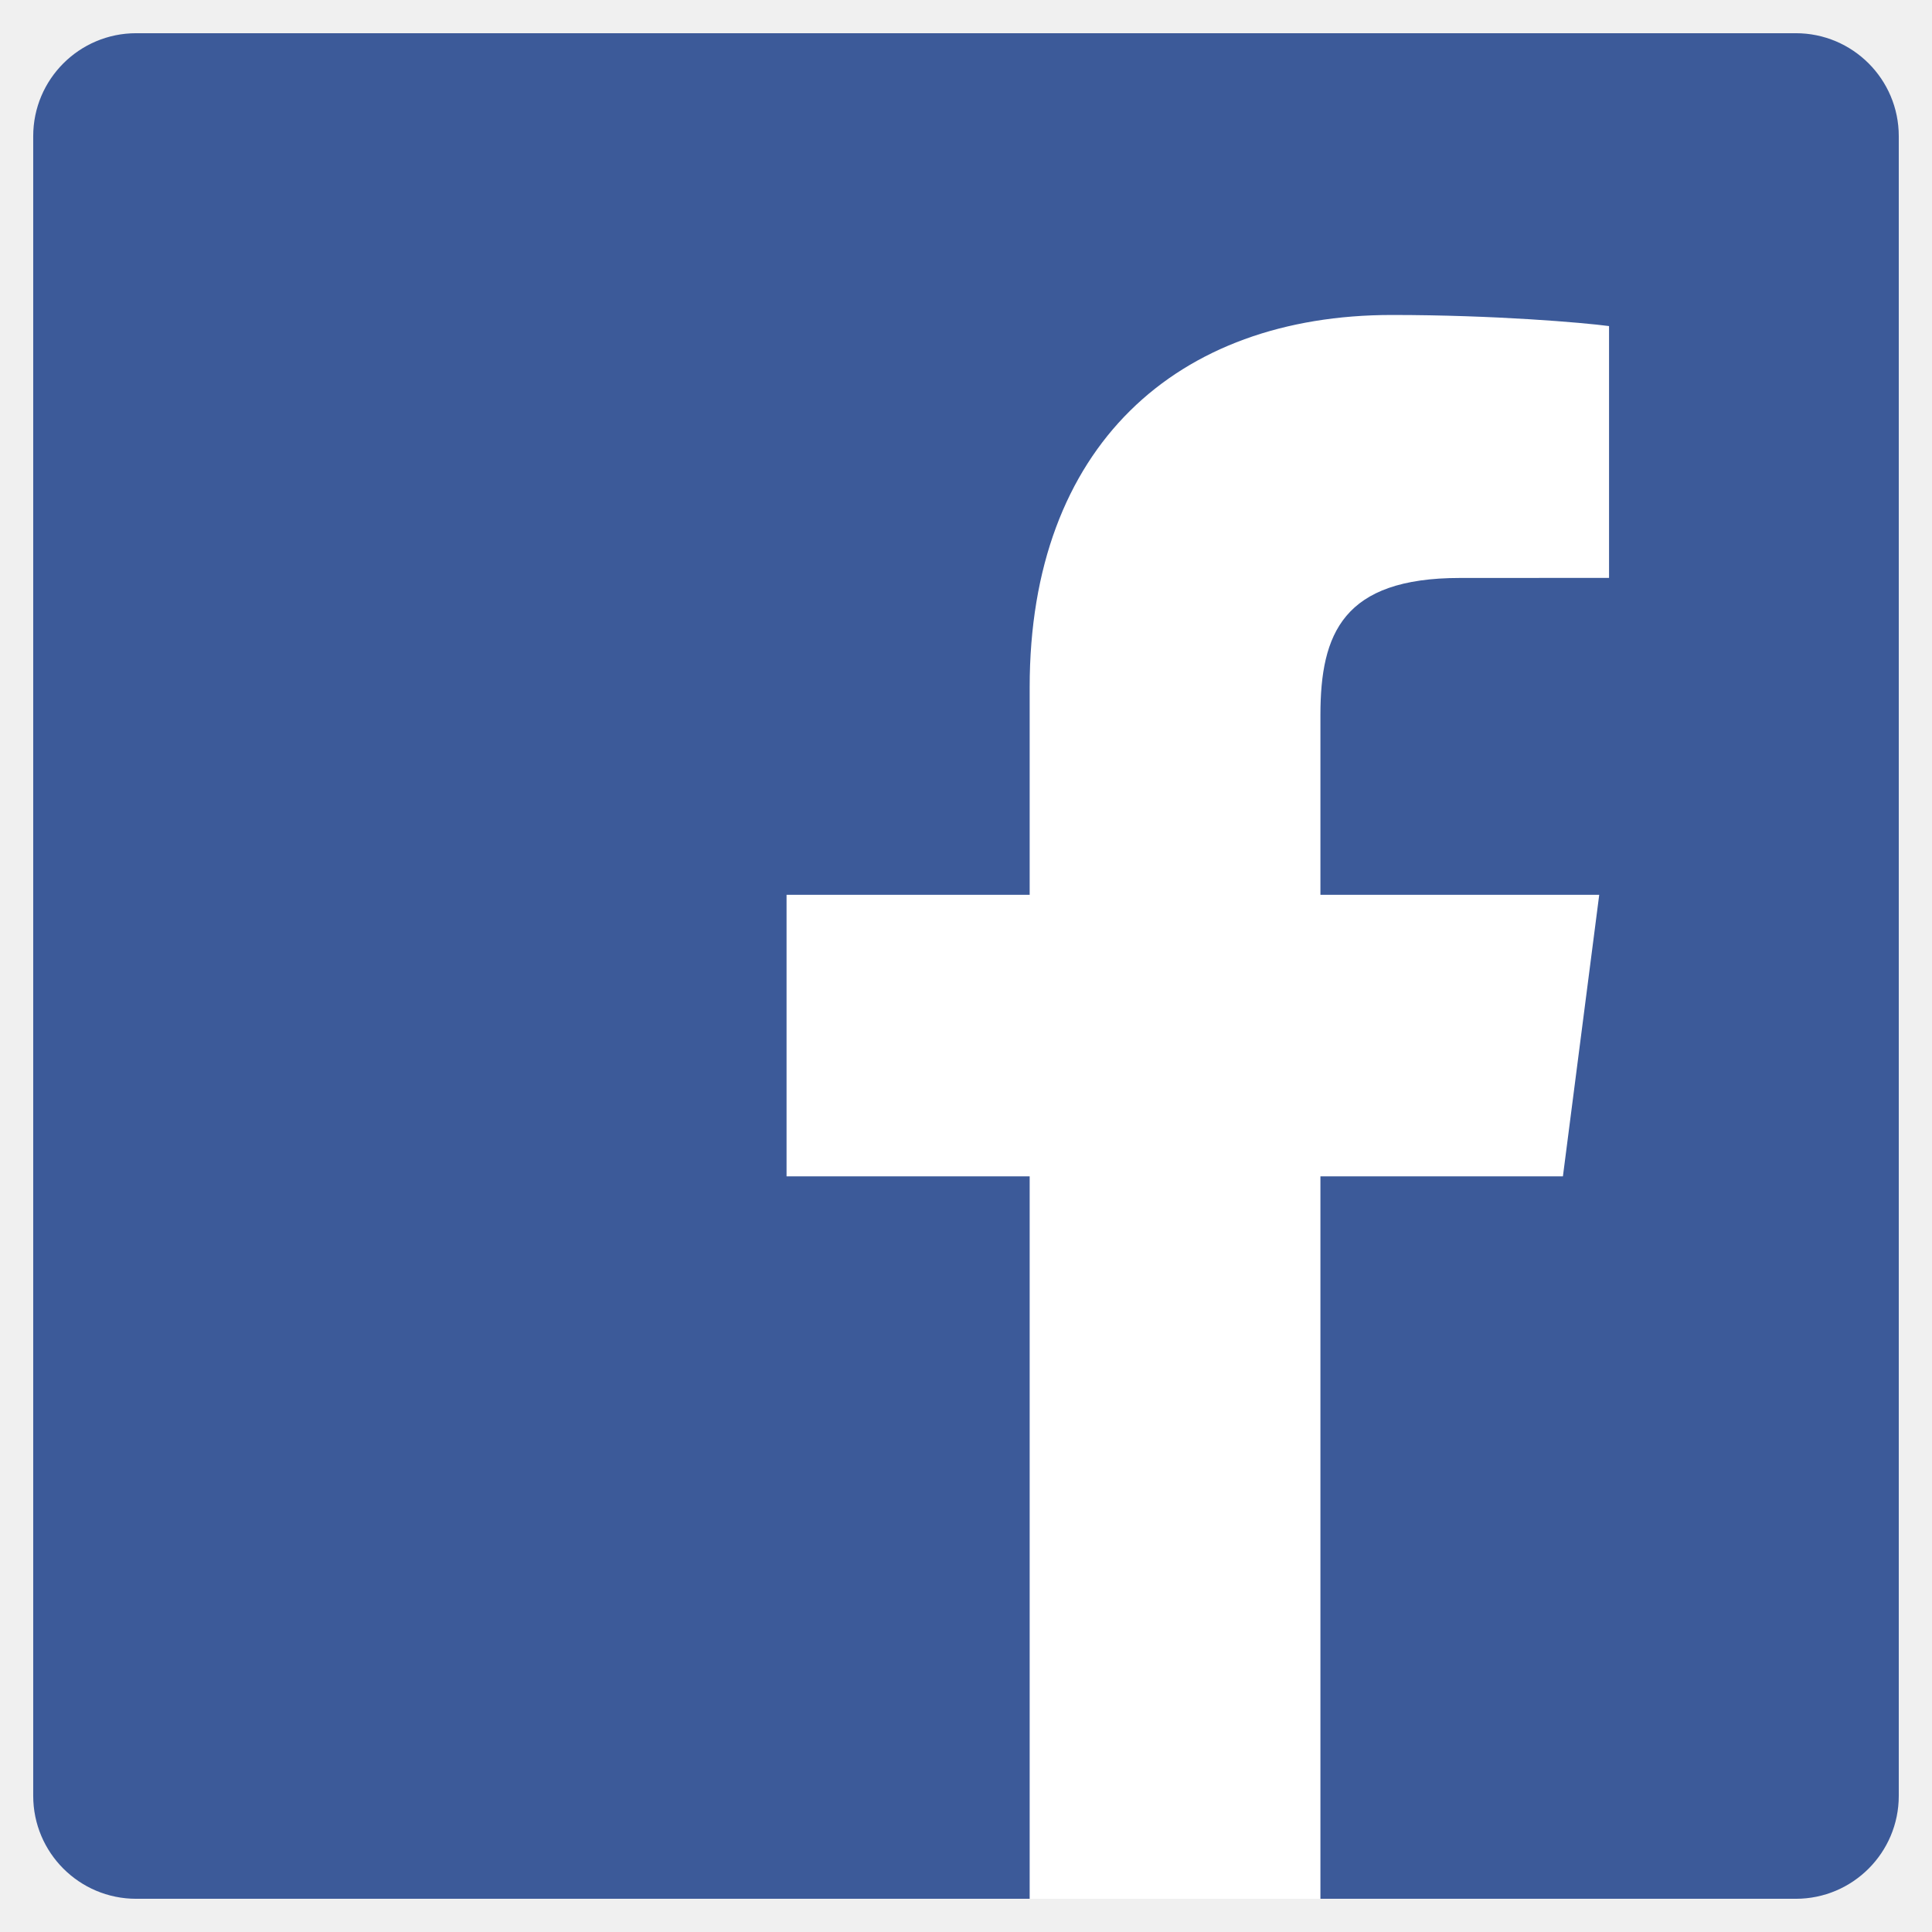
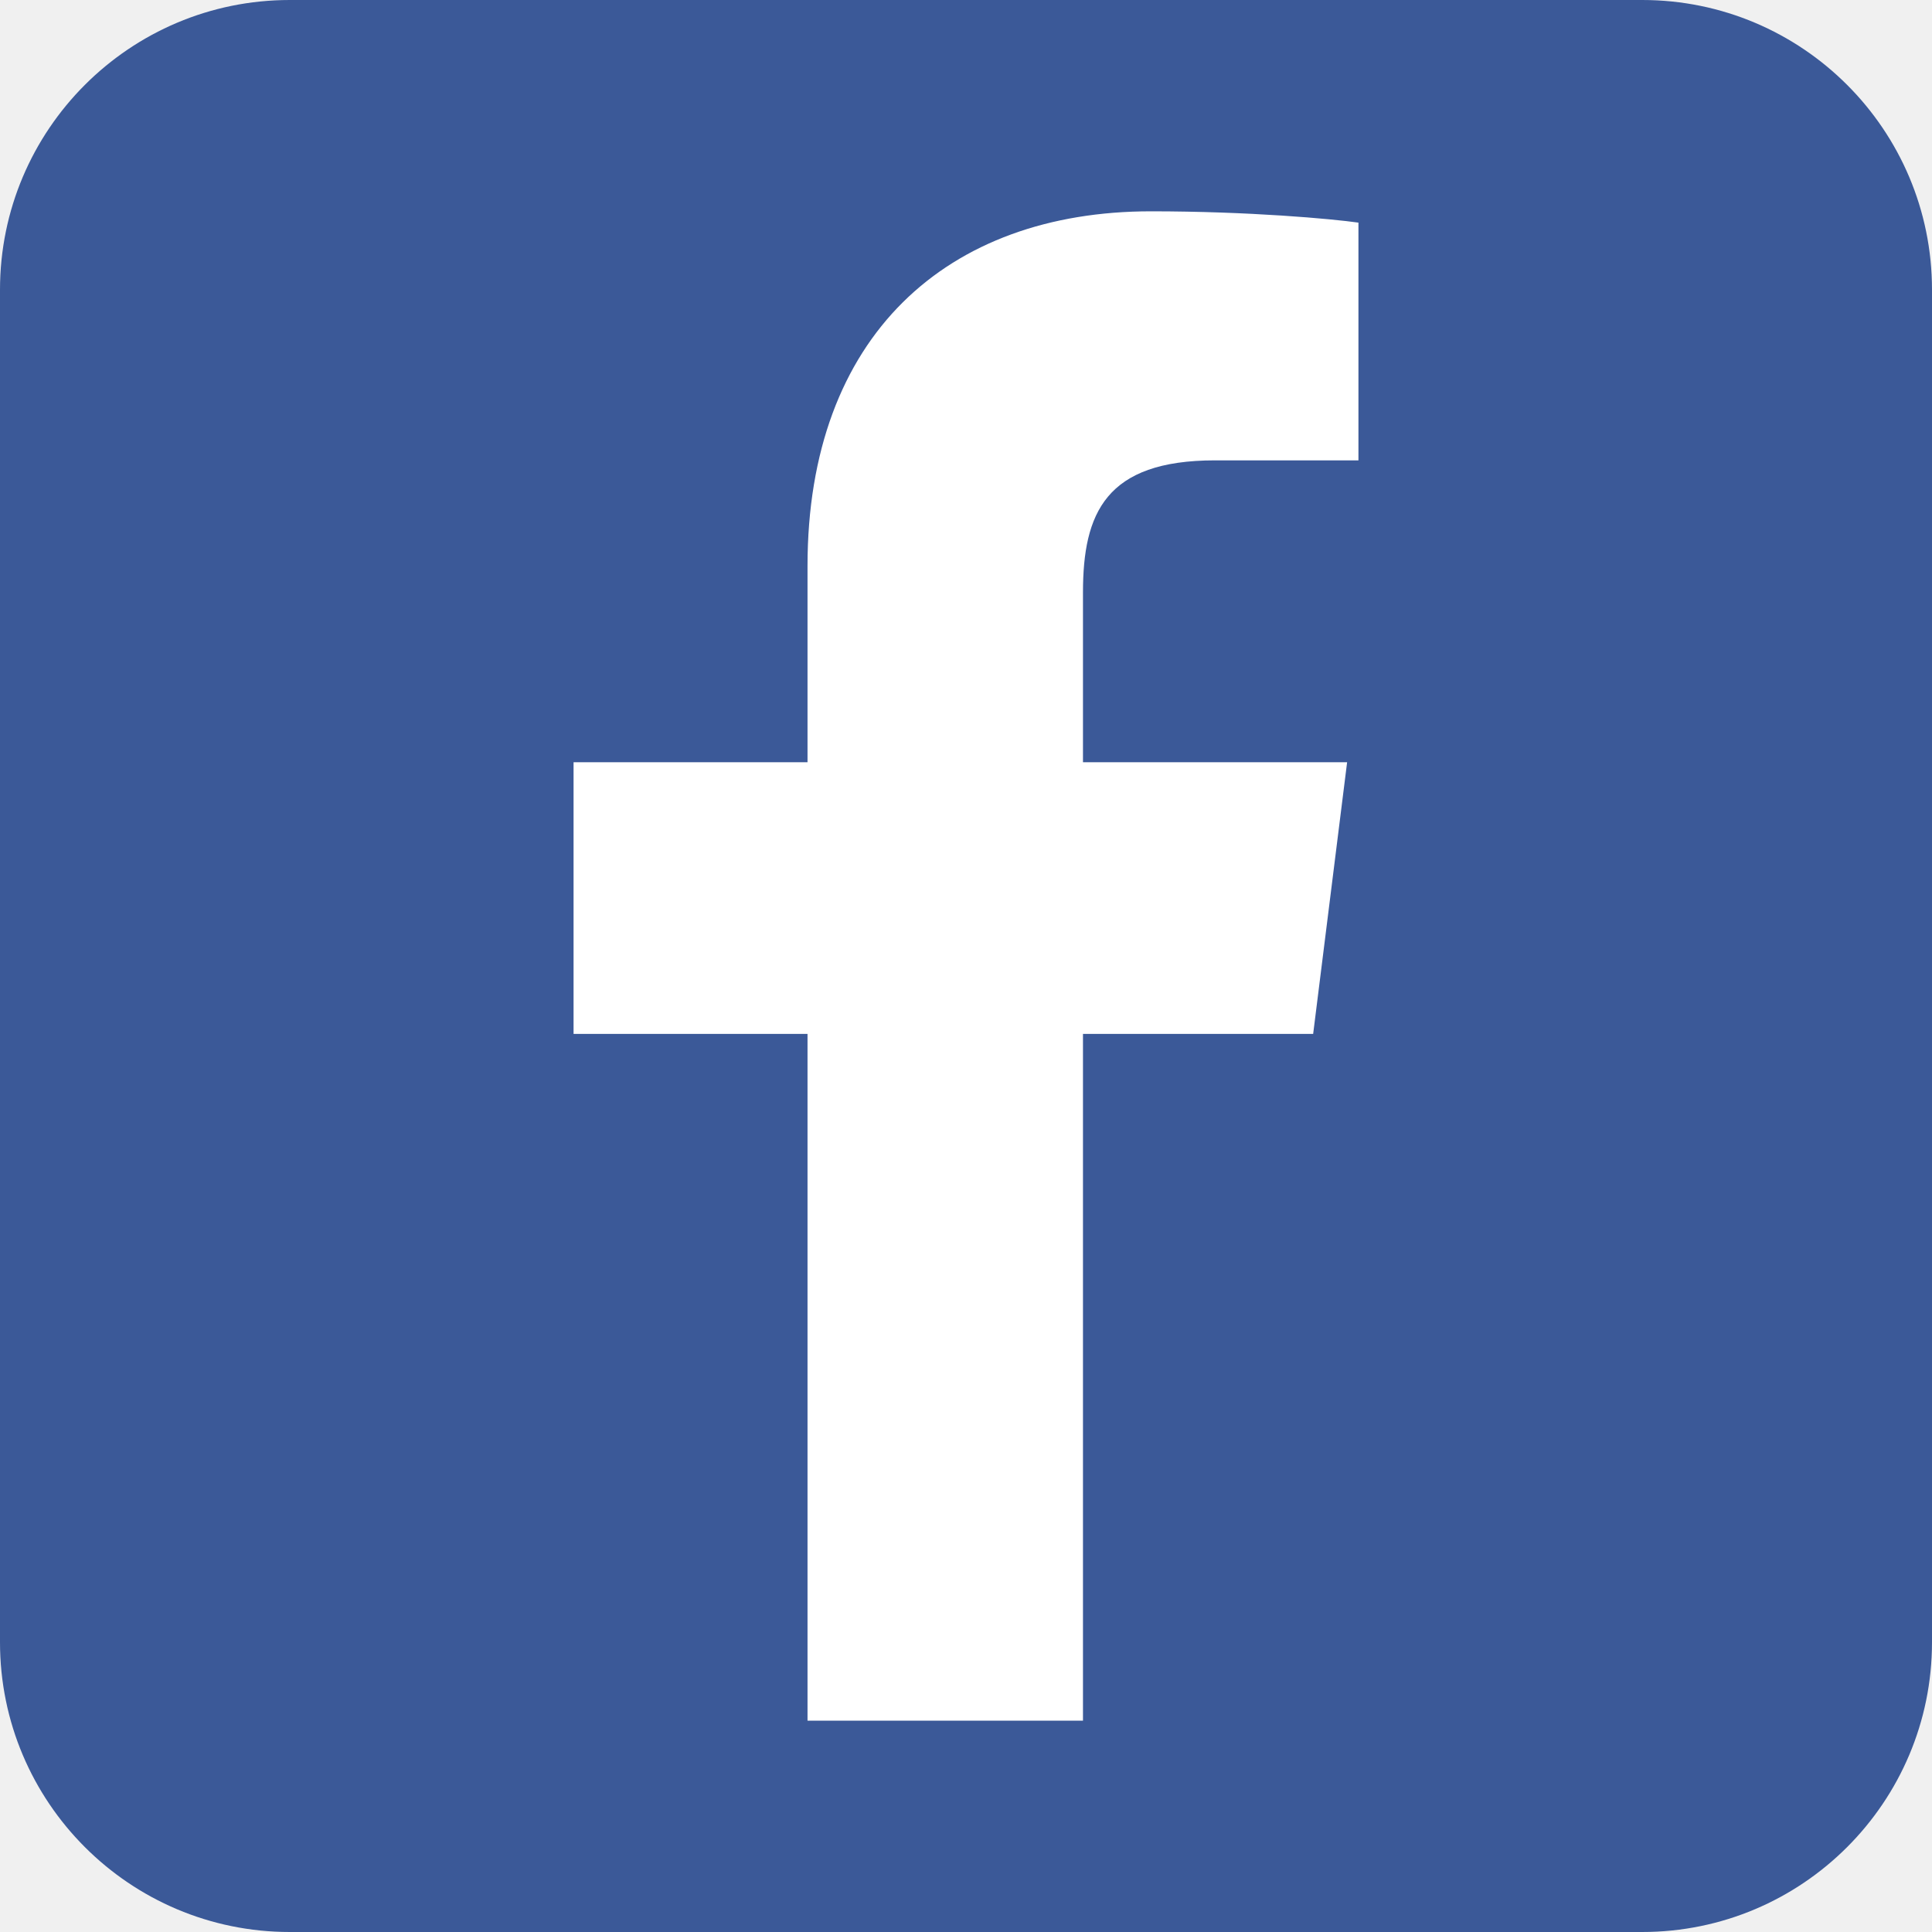
- <svg xmlns="http://www.w3.org/2000/svg" version="1.1" id="Layer_1" x="0px" y="0px" width="266.893px" height="266.895px" viewBox="0 0 266.893 266.895" enable-background="new 0 0 266.893 266.895" xml:space="preserve">
-   <path id="Blue_1_" fill="#3C5A99" d="M248.082,262.307c7.854,0,14.223-6.369,14.223-14.225V18.812  c0-7.857-6.368-14.224-14.223-14.224H18.812c-7.857,0-14.224,6.367-14.224,14.224v229.27c0,7.855,6.366,14.225,14.224,14.225  H248.082z" />
-   <path id="f" fill="#FFFFFF" d="M182.409,262.307v-99.803h33.499l5.016-38.895h-38.515V98.777c0-11.261,3.127-18.935,19.275-18.935  l20.596-0.009V45.045c-3.562-0.474-15.788-1.533-30.012-1.533c-29.695,0-50.025,18.126-50.025,51.413v28.684h-33.585v38.895h33.585  v99.803H182.409z" />
+ <svg xmlns="http://www.w3.org/2000/svg" viewBox="0 0 512 512">
+   <rect fill="#3b5998" height="512" rx="15%" width="512" />
+   <path d="m287 456v-182h61l9-72h-70v-45c0-21 6-35 35-35h38v-63c-7-1-29-3-55-3-54 0-91 33-91 94v52h-62v72h62v182z" fill="#fff" />
</svg>
